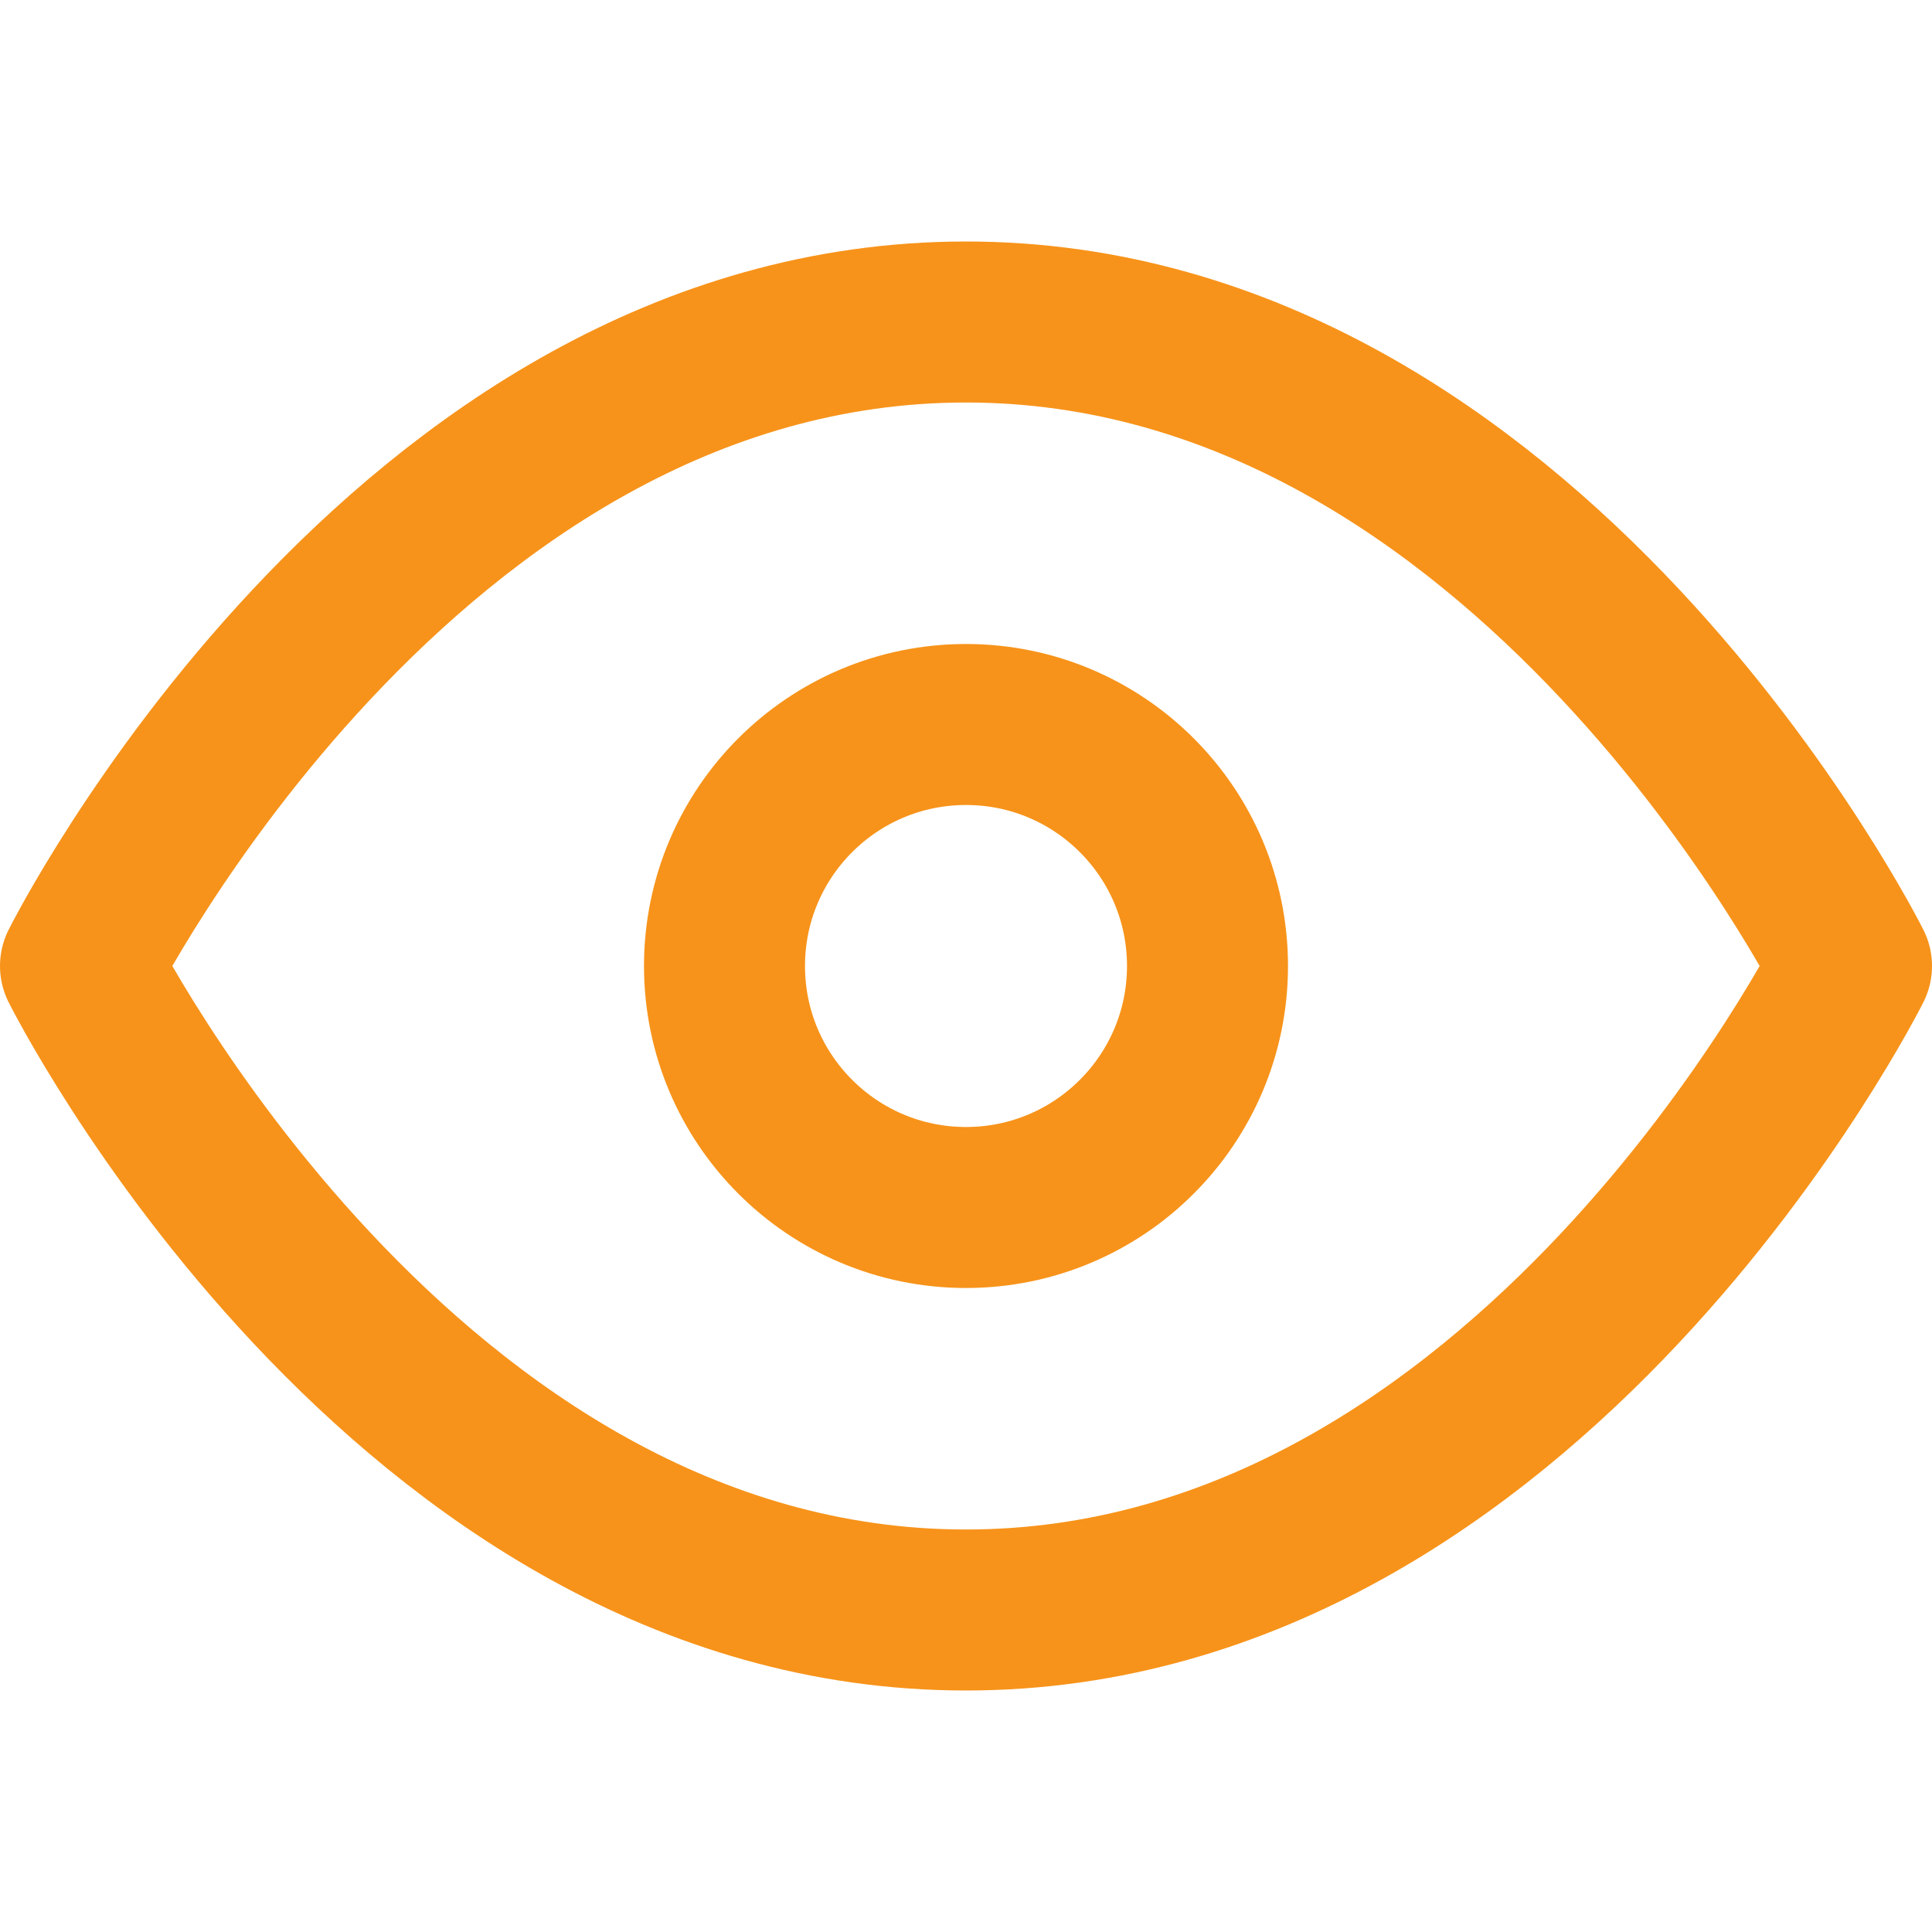
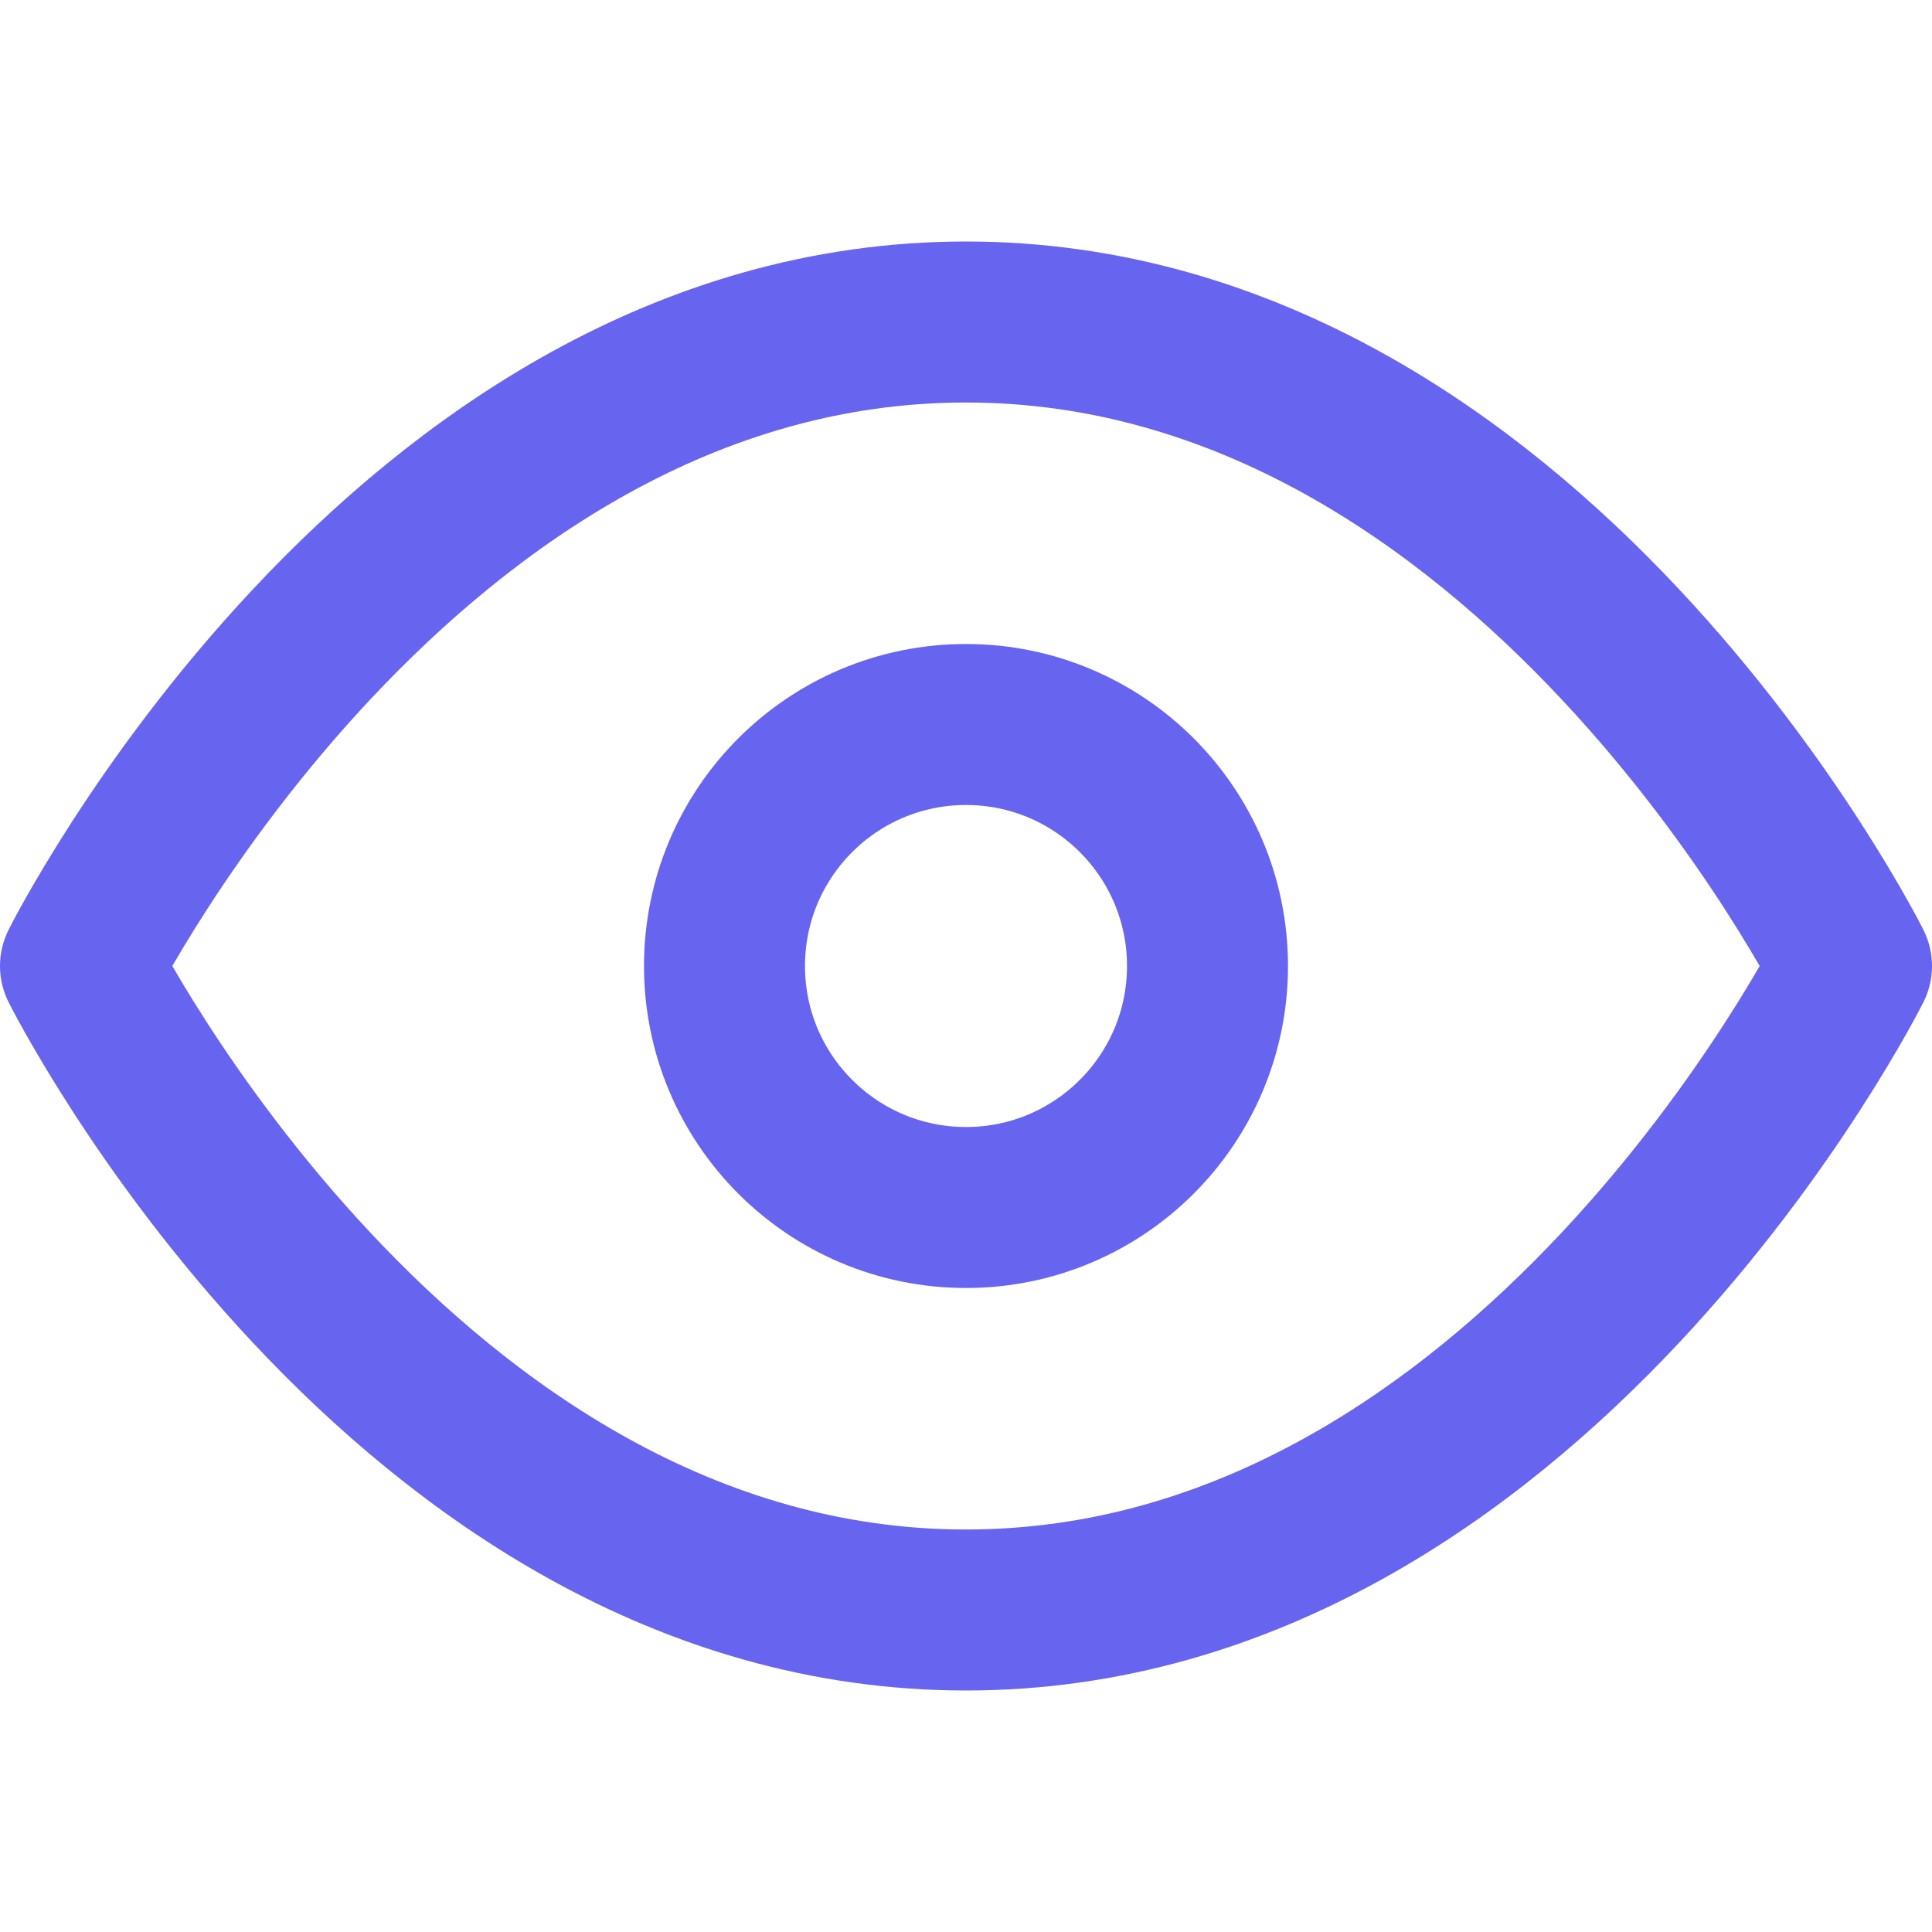
<svg xmlns="http://www.w3.org/2000/svg" width="24" height="24" viewBox="0 0 24 24" fill="none">
-   <path d="M1 12C1 12 5 4 12 4C19 4 23 12 23 12C23 12 19 20 12 20C5 20 1 12 1 12Z" stroke="#F7931A" stroke-width="2" stroke-linecap="round" stroke-linejoin="round" />
-   <path d="M12 15C13.657 15 15 13.657 15 12C15 10.343 13.657 9 12 9C10.343 9 9 10.343 9 12C9 13.657 10.343 15 12 15Z" stroke="#F7931A" stroke-width="2" stroke-linecap="round" stroke-linejoin="round" />
+   <path d="M1 12C1 12 5 4 12 4C19 4 23 12 23 12C23 12 19 20 12 20C5 20 1 12 1 12Z" stroke="#6765f0" stroke-width="2" stroke-linecap="round" stroke-linejoin="round" />
+   <path d="M12 15C13.657 15 15 13.657 15 12C15 10.343 13.657 9 12 9C10.343 9 9 10.343 9 12C9 13.657 10.343 15 12 15Z" stroke="#6765f0" stroke-width="2" stroke-linecap="round" stroke-linejoin="round" />
</svg>
